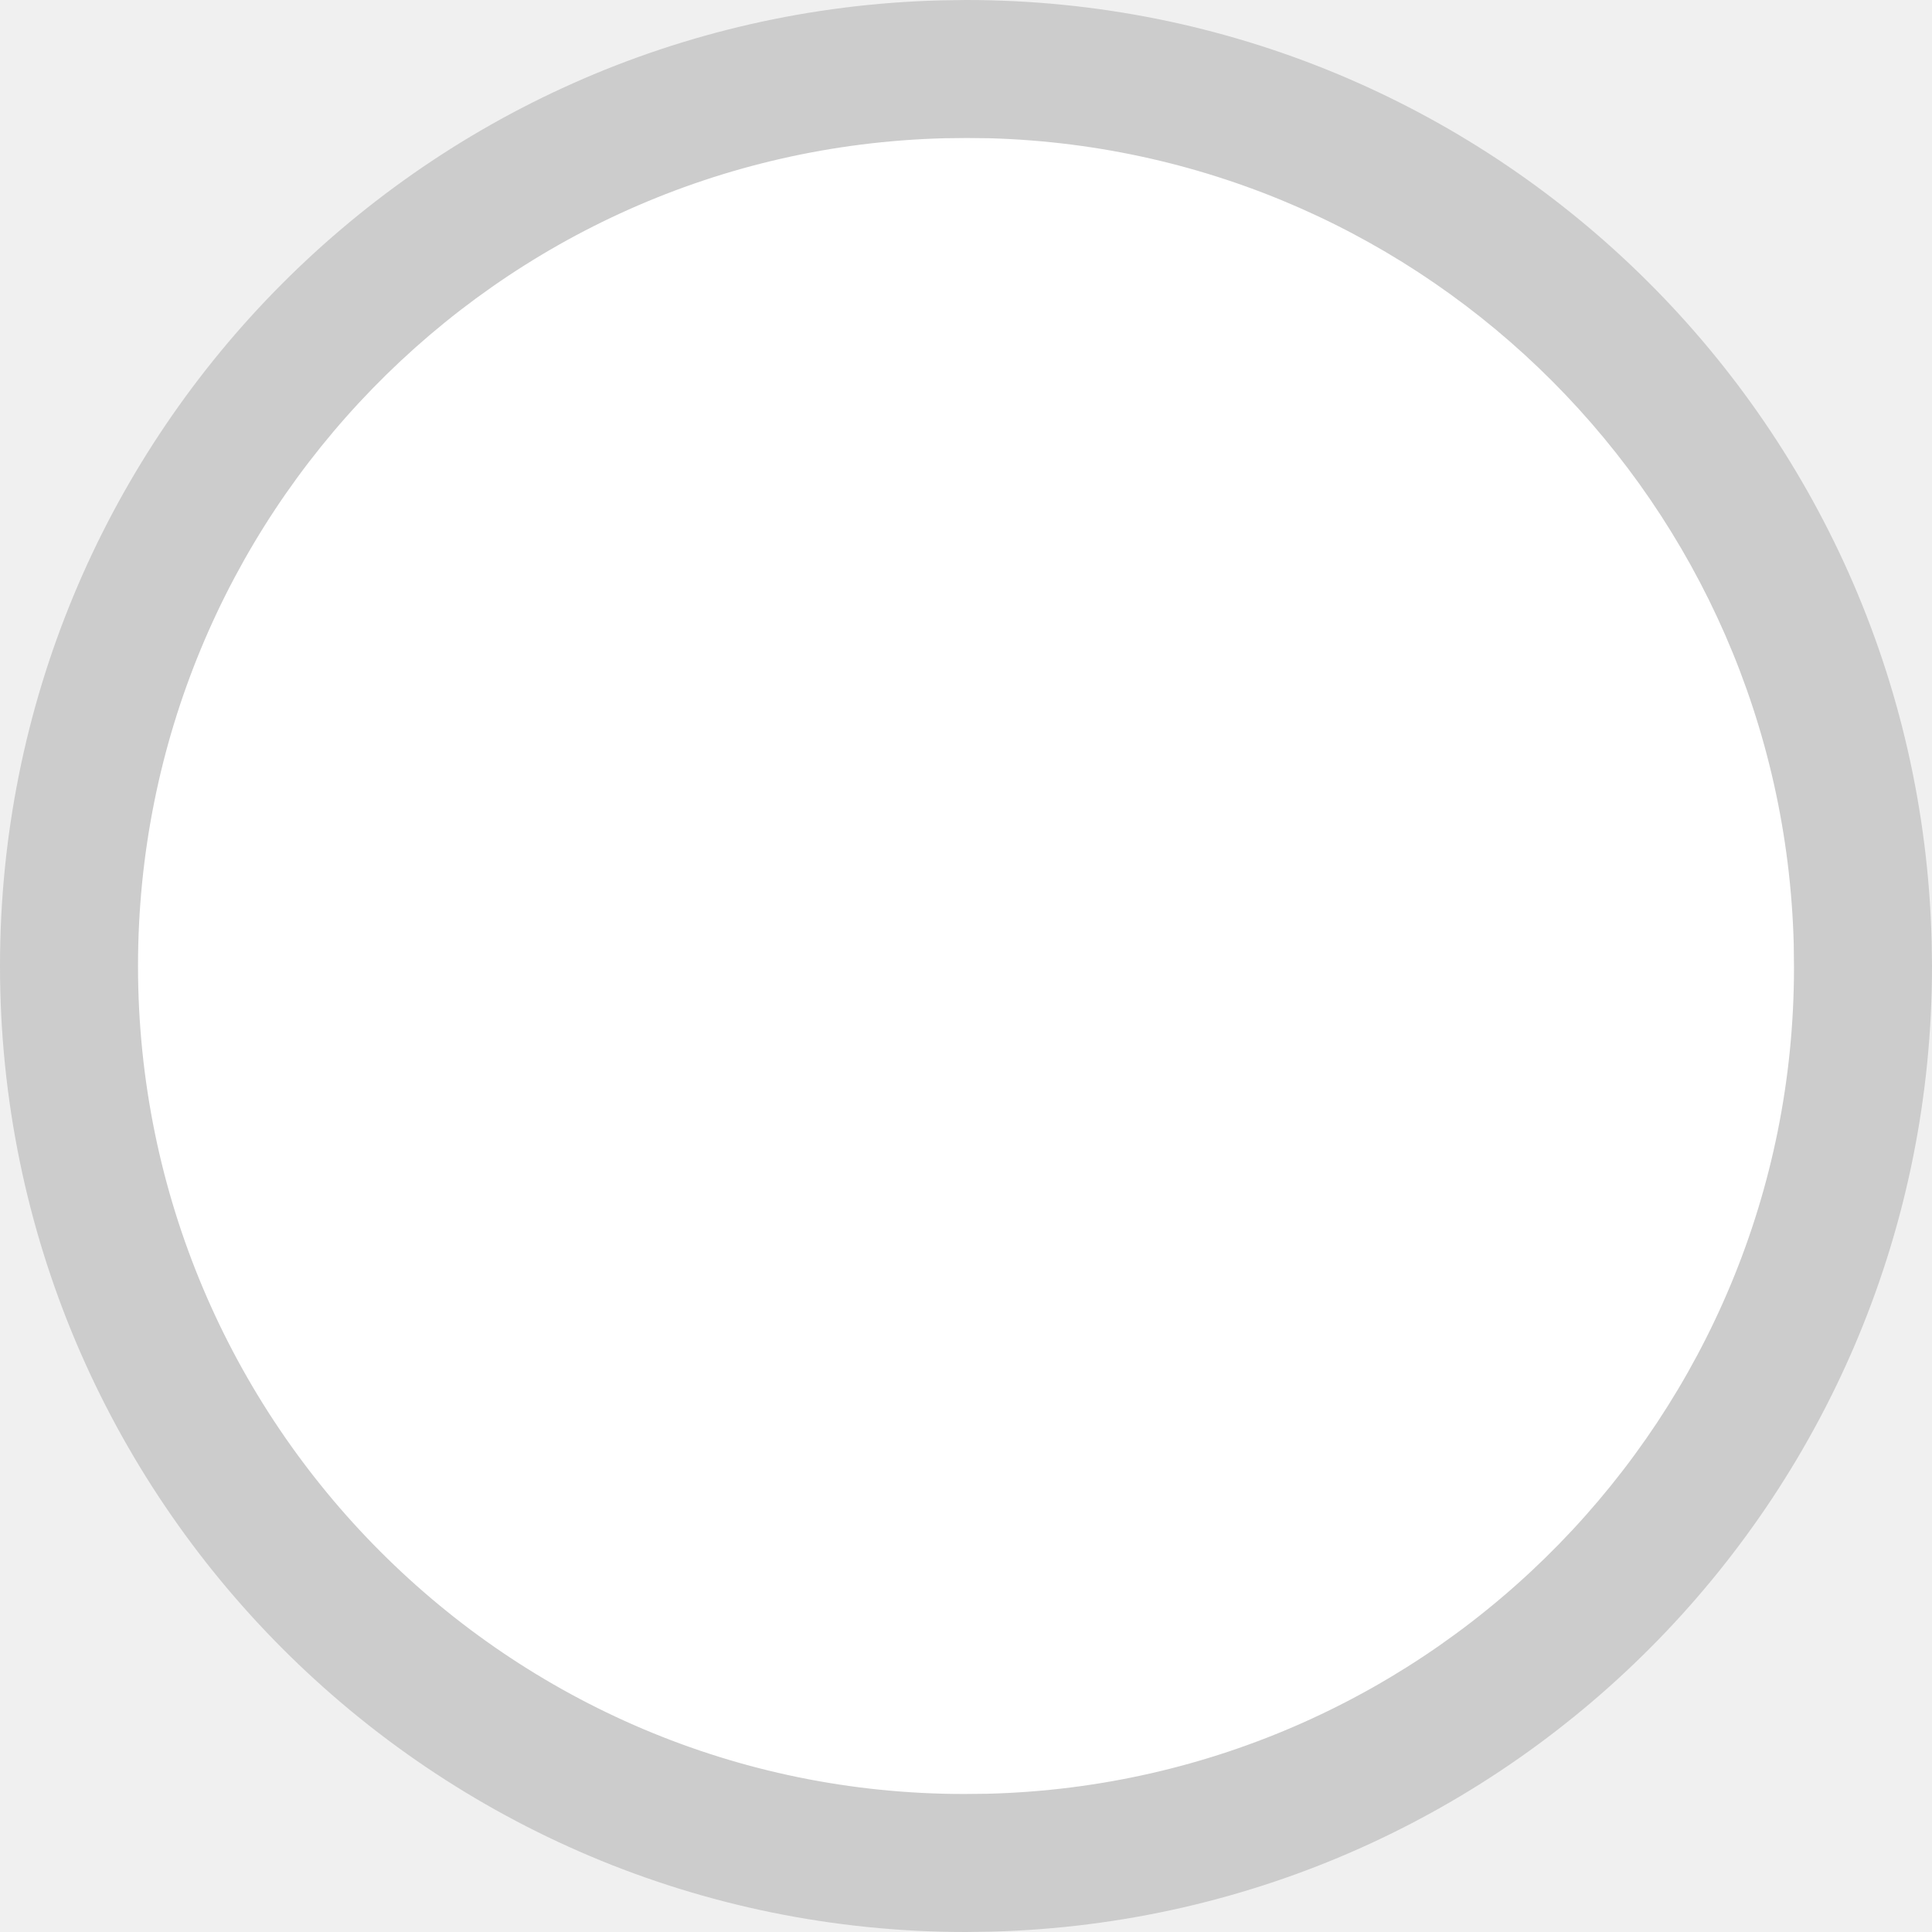
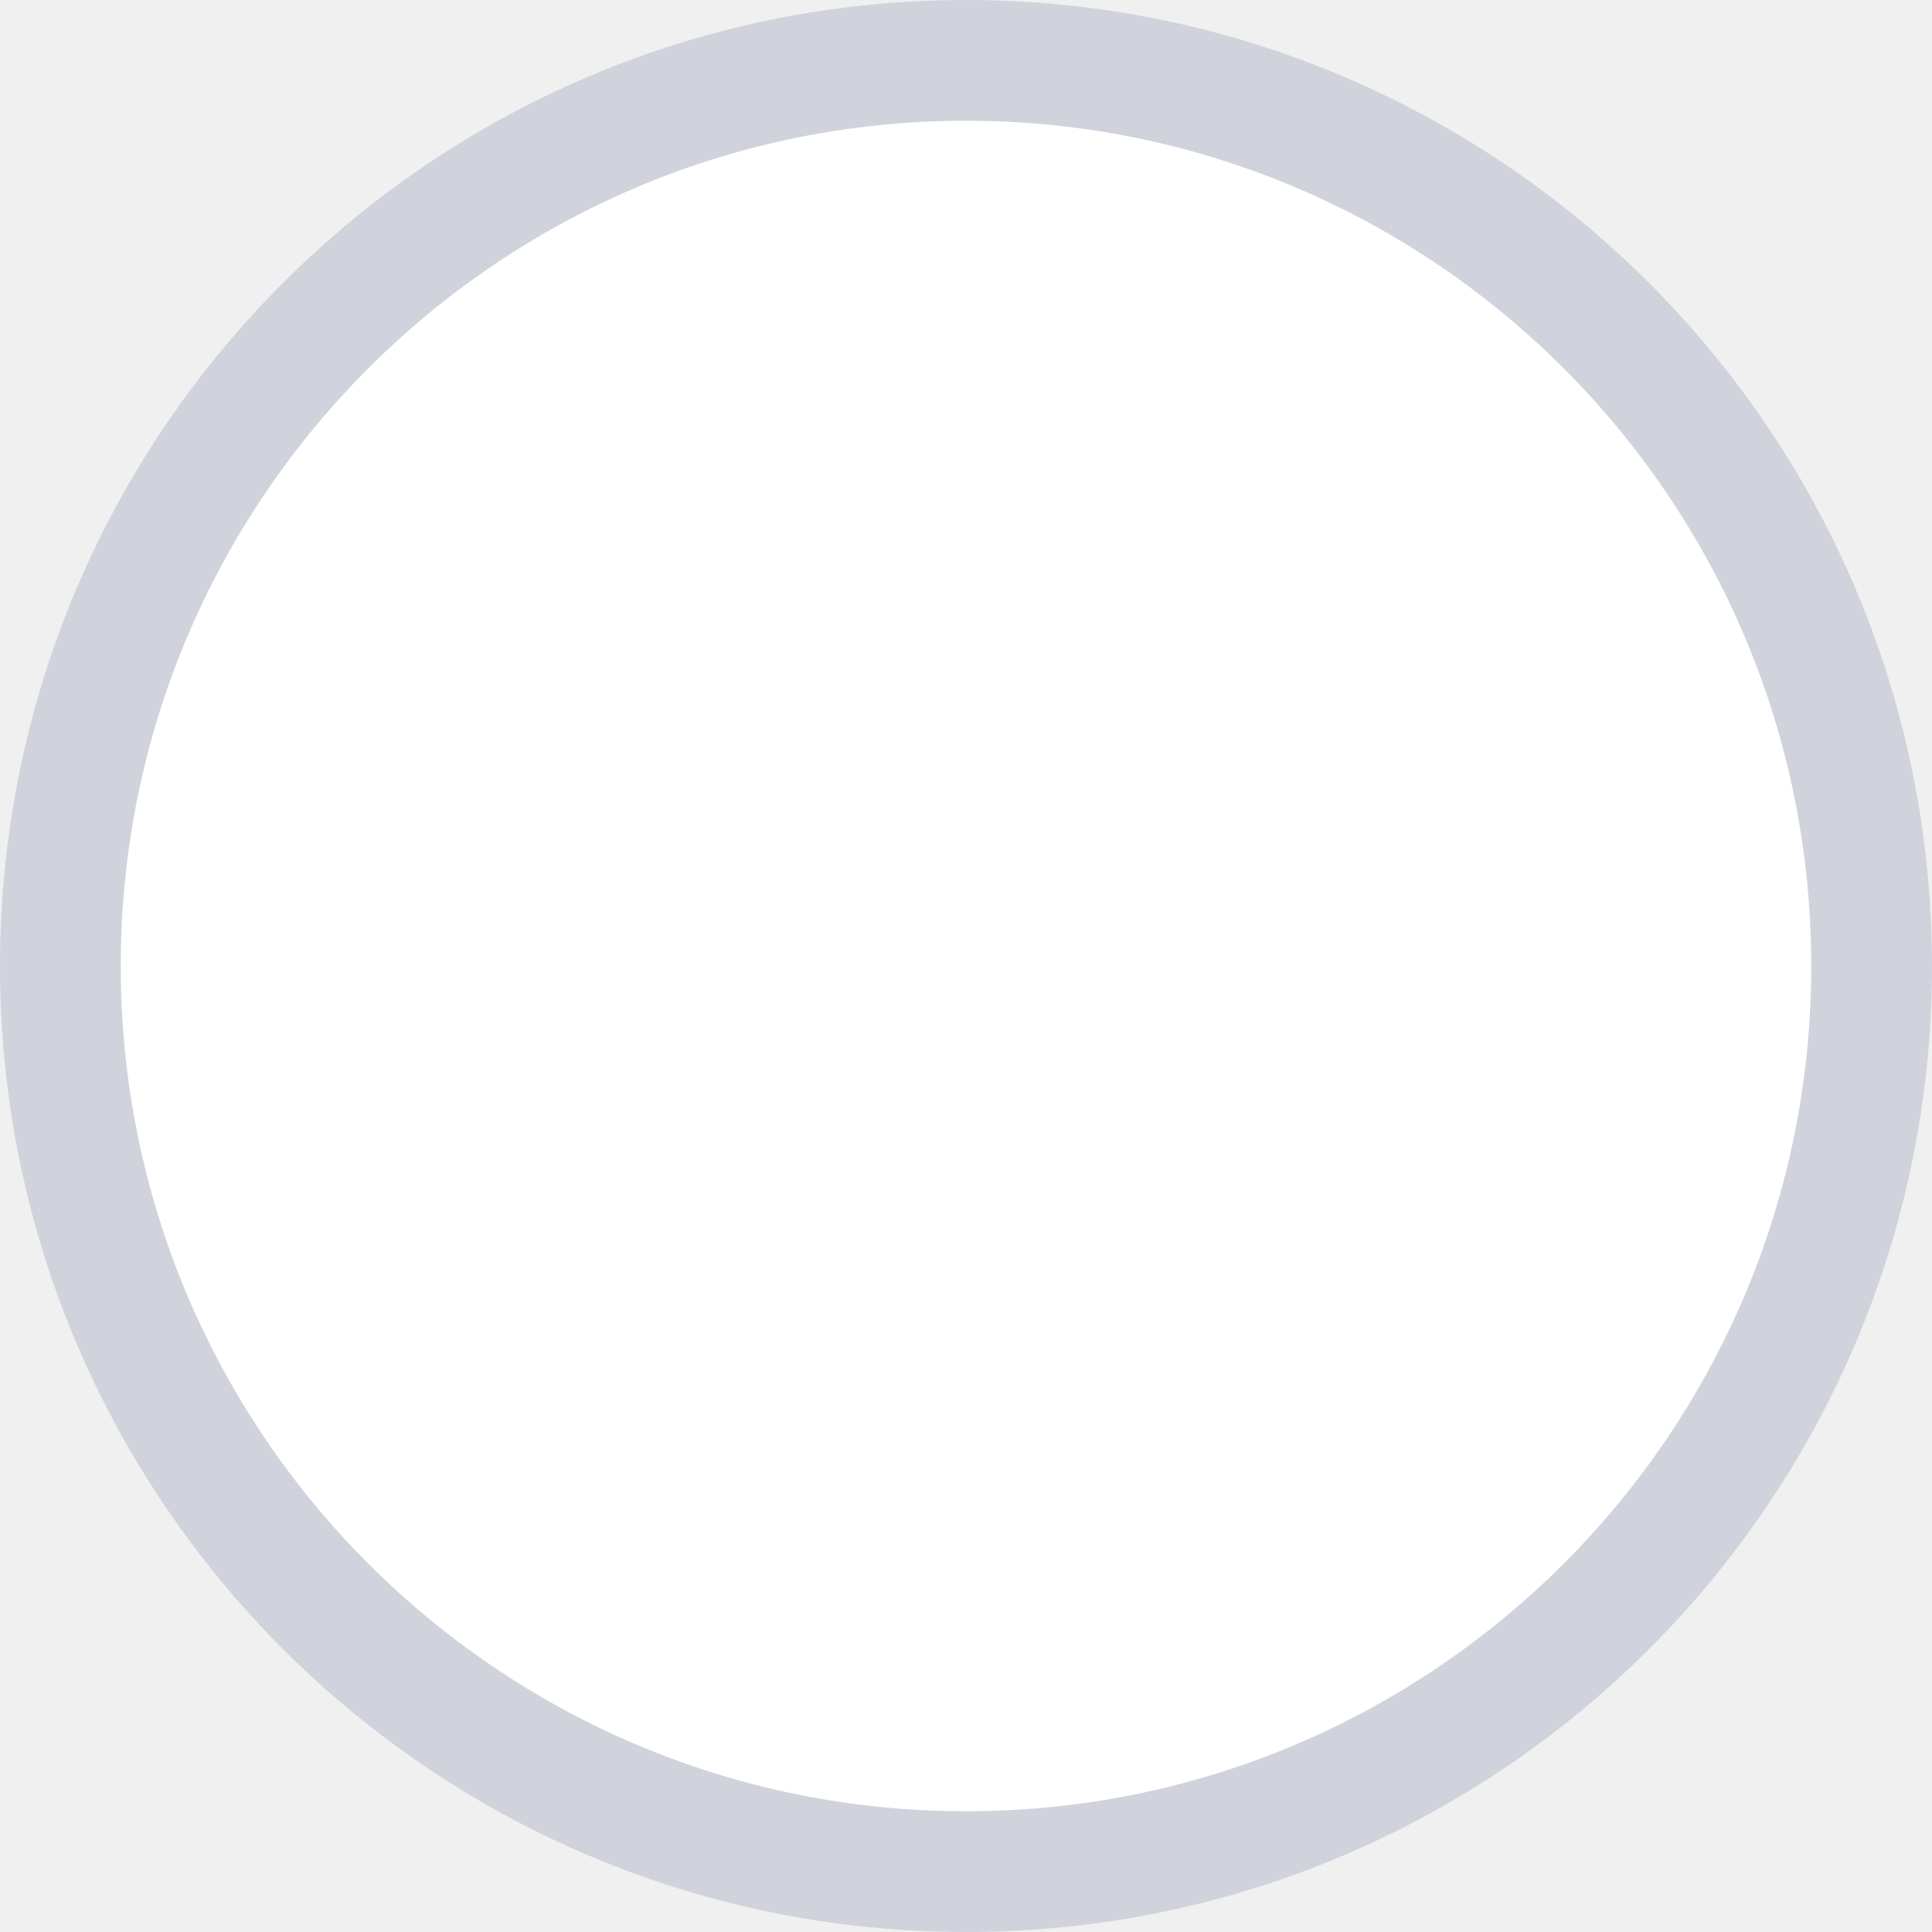
- <svg xmlns="http://www.w3.org/2000/svg" t="1603965303799" class="icon" viewBox="0 0 1024 1024" version="1.1" p-id="5387" width="200" height="200">
-   <path d="M46.528 512a465.472 465.472 0 1 0 930.944 0A465.472 465.472 0 0 0 46.528 512z" fill="#FFFFFF" p-id="5388" />
-   <path d="M512 0a511.936 511.936 0 0 1 511.808 498.56L1024 512a511.936 511.936 0 0 1-498.56 511.808L512 1024a512 512 0 0 1-512-512A511.936 511.936 0 0 1 498.56 0.192L512 0z m-11.52 73.28A438.784 438.784 0 0 0 73.152 512c0 242.432 196.48 438.848 437.888 438.848l12.48-0.128c237.44-6.08 427.328-200.64 427.328-437.76l-0.128-12.48A438.848 438.848 0 0 0 524.8 73.28l-12.416-0.128-11.968 0.128z" fill="#CCCCCC" p-id="5389" />
+ <svg xmlns="http://www.w3.org/2000/svg" width="16px" height="16px" viewBox="0 0 16 16" version="1.1">
+   <g id="----2.4单选-✅" stroke="none" stroke-width="1" fill="none" fill-rule="evenodd">
+     <g id="单选" transform="translate(-681, -1442)">
+       <g id="编组-2" transform="translate(657, 1334)">
+         <g id="Icon/Radio-Normal" transform="translate(24, 108)">
+           <g id="save" />
+           <rect id="矩形" fill="#000000" fill-rule="nonzero" opacity="0" x="0" y="0" width="16" height="16" />
+           <rect id="Rectangle-271" stroke="#D0D3DB" fill="#FFFFFF" x="0.5" y="0.5" width="15" height="15" rx="7.5" />
+         </g>
+       </g>
+     </g>
+   </g>
</svg>
